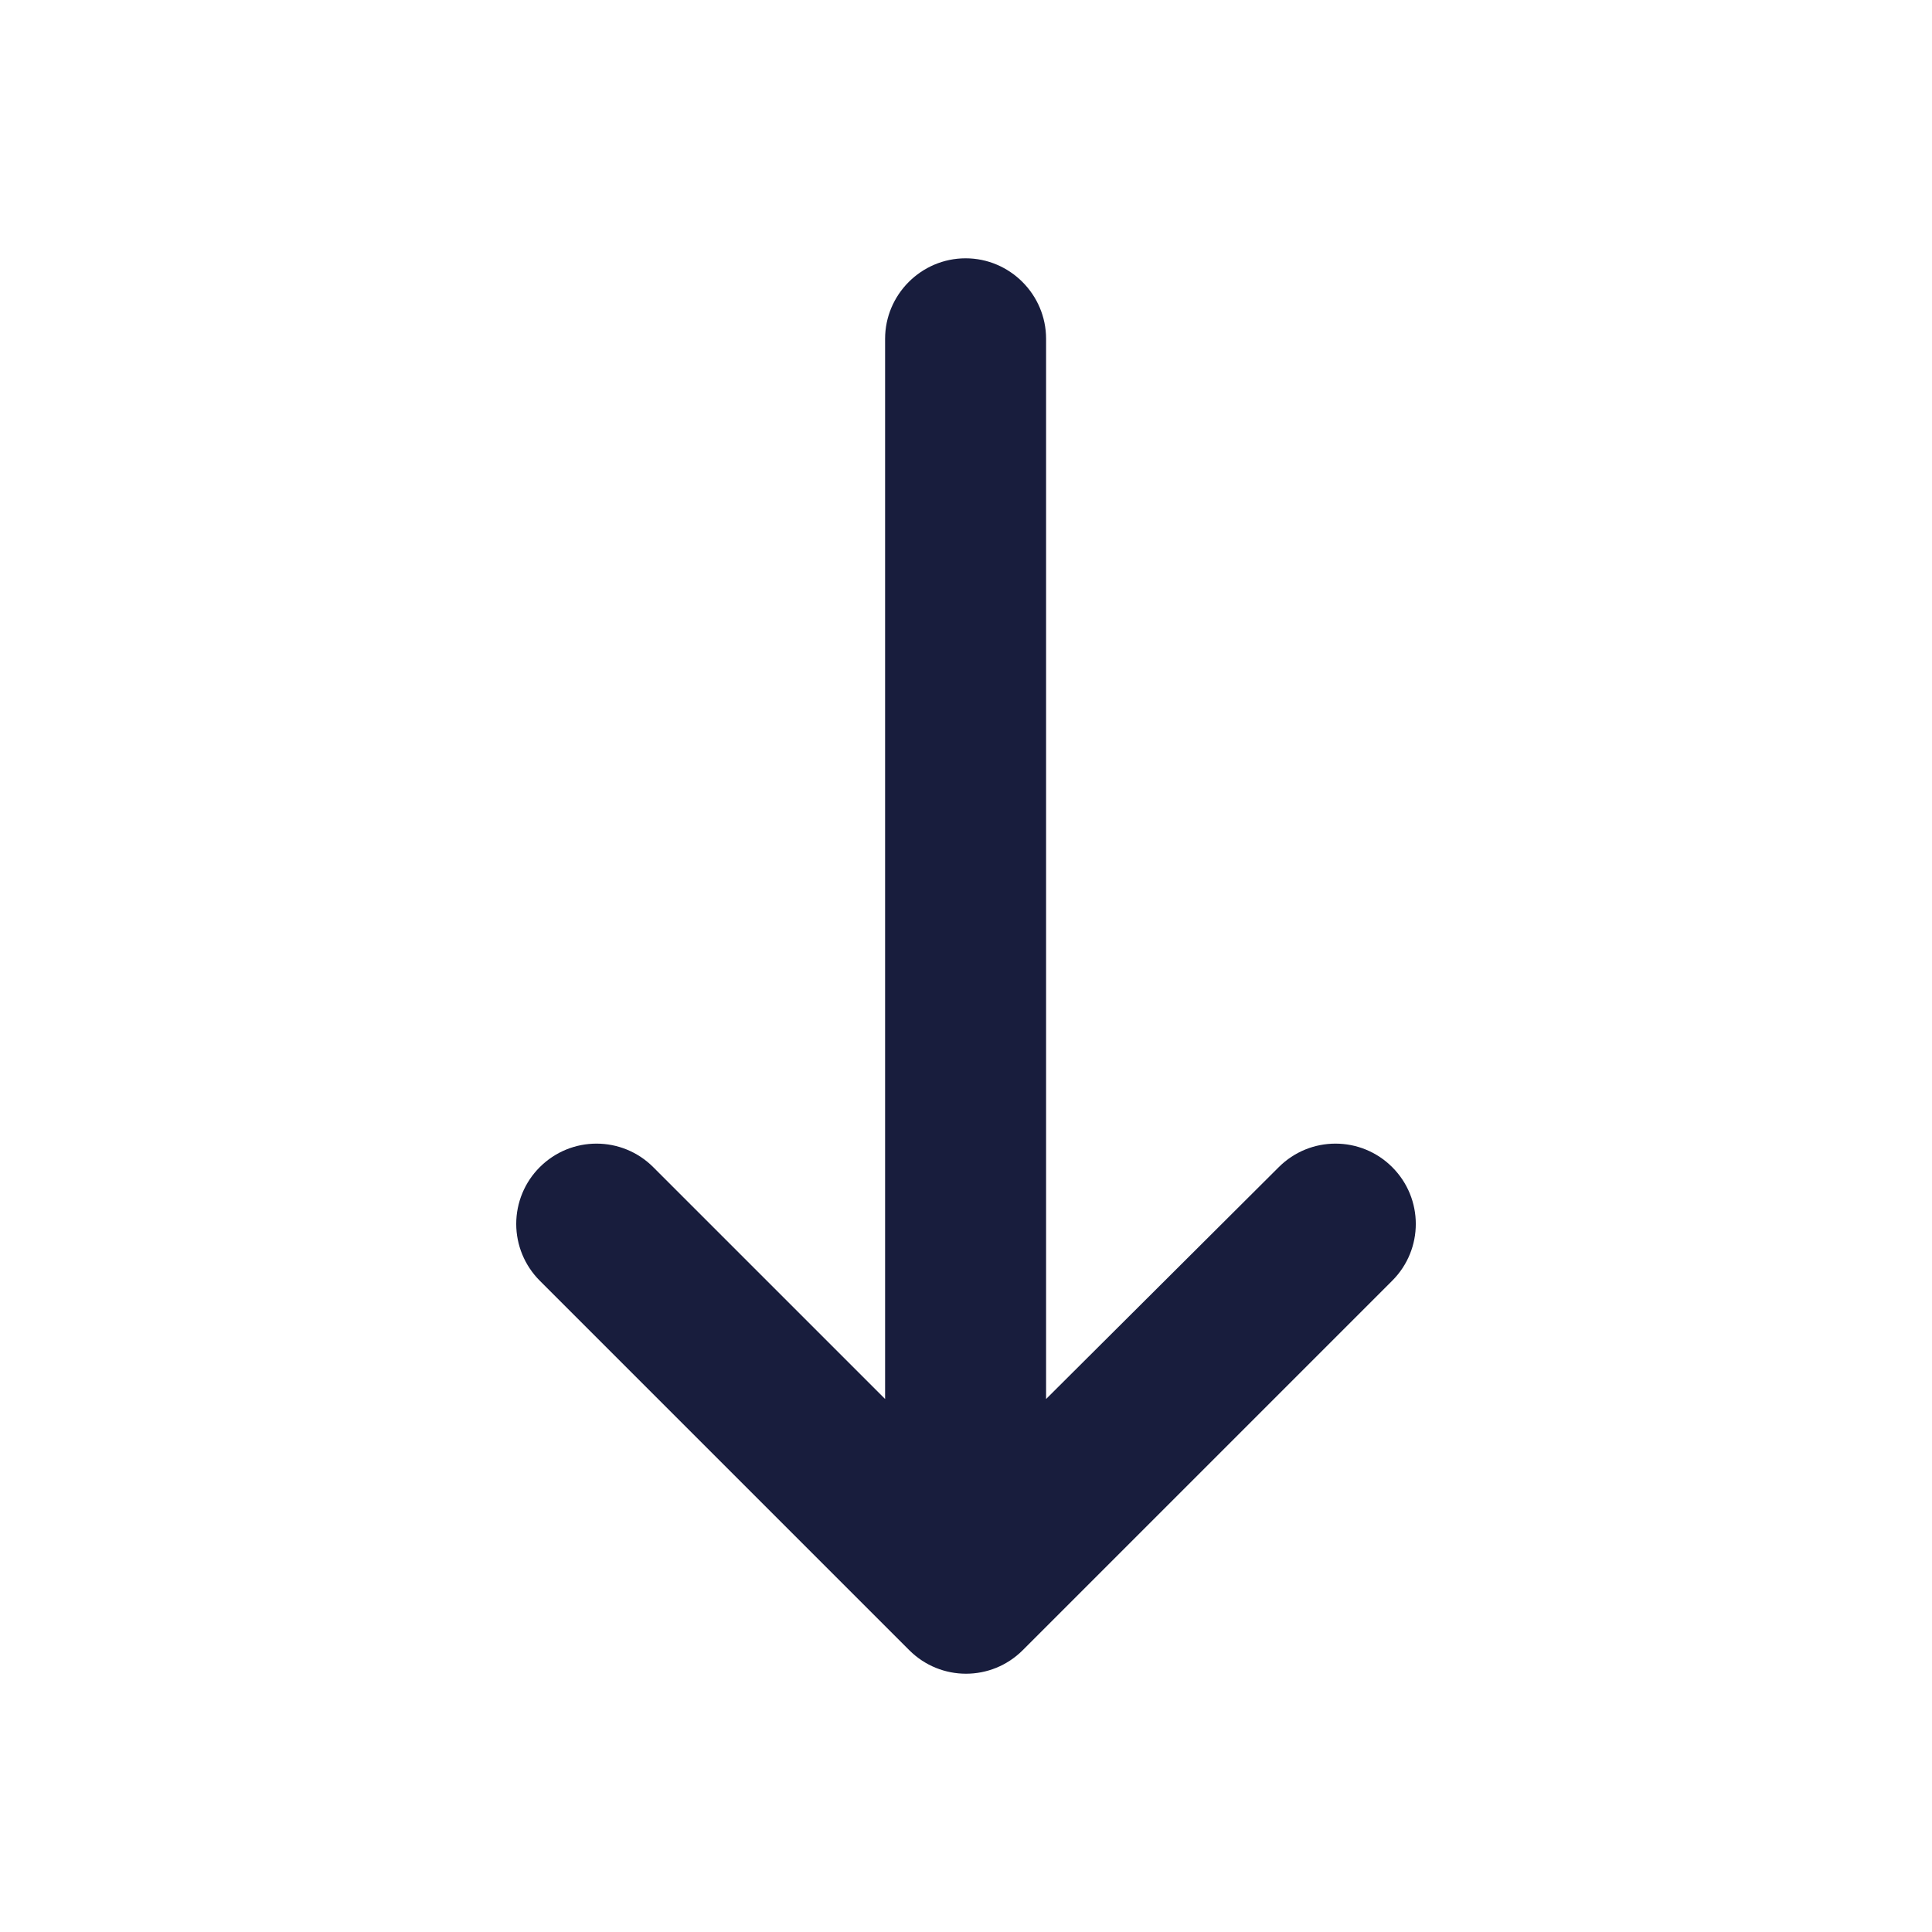
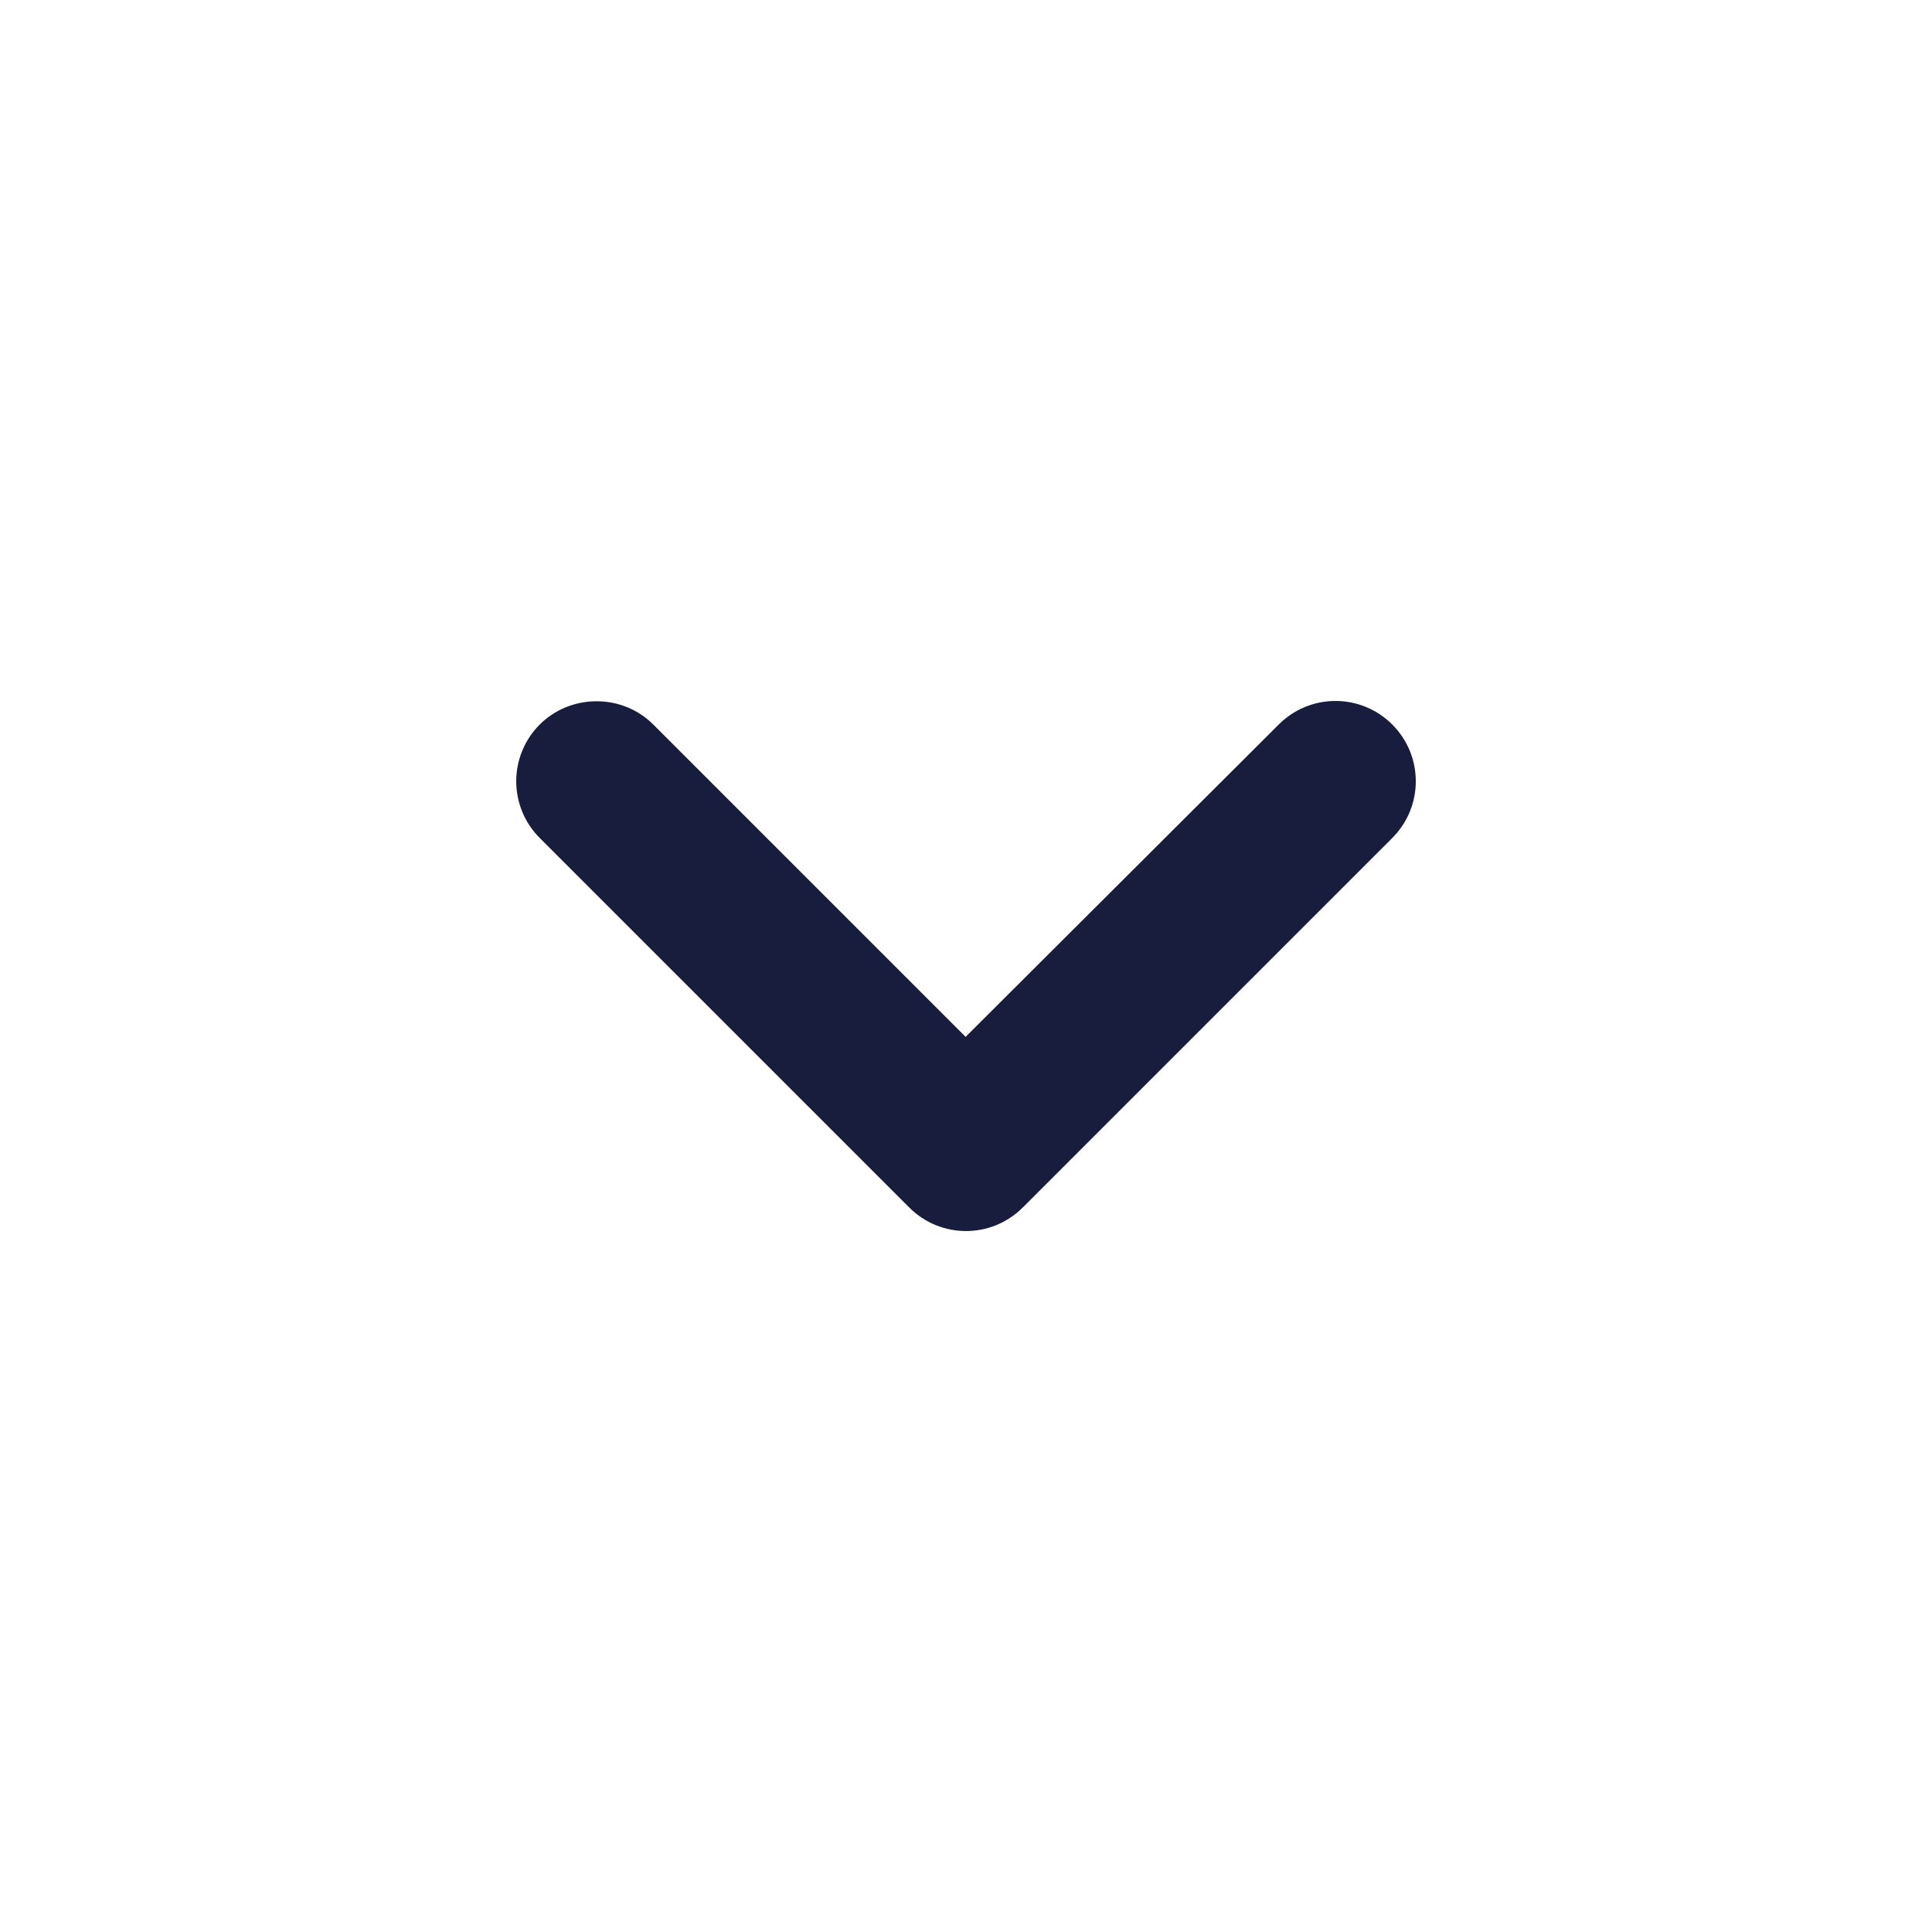
<svg xmlns="http://www.w3.org/2000/svg" width="40" height="40" viewBox="0 0 40 40" fill="none">
-   <path d="M18.325 7.015L18.325 28.965L13.525 24.165C12.875 23.515 11.825 23.515 11.175 24.165C10.863 24.476 10.688 24.899 10.688 25.34C10.688 25.78 10.863 26.203 11.175 26.515L18.825 34.165C19.475 34.815 20.525 34.815 21.175 34.165L28.825 26.515C29.475 25.865 29.475 24.815 28.825 24.165C28.175 23.515 27.125 23.515 26.475 24.165L21.658 28.965L21.658 7.015C21.658 6.098 20.908 5.348 19.992 5.348C19.075 5.348 18.325 6.098 18.325 7.015Z" fill="#181D3D" />
+   <path d="M11.175 15C10.863 15.311 10.688 15.734 10.688 16.175C10.688 16.616 10.863 17.039 11.175 17.35L18.825 25C19.475 25.65 20.525 25.65 21.175 25L28.825 17.35C29.475 16.7 29.475 15.65 28.825 15C28.175 14.35 27.125 14.35 26.475 15L19.992 21.467L13.525 15C12.875 14.35 11.808 14.367 11.175 15Z" fill="#181D3D" />
</svg>
